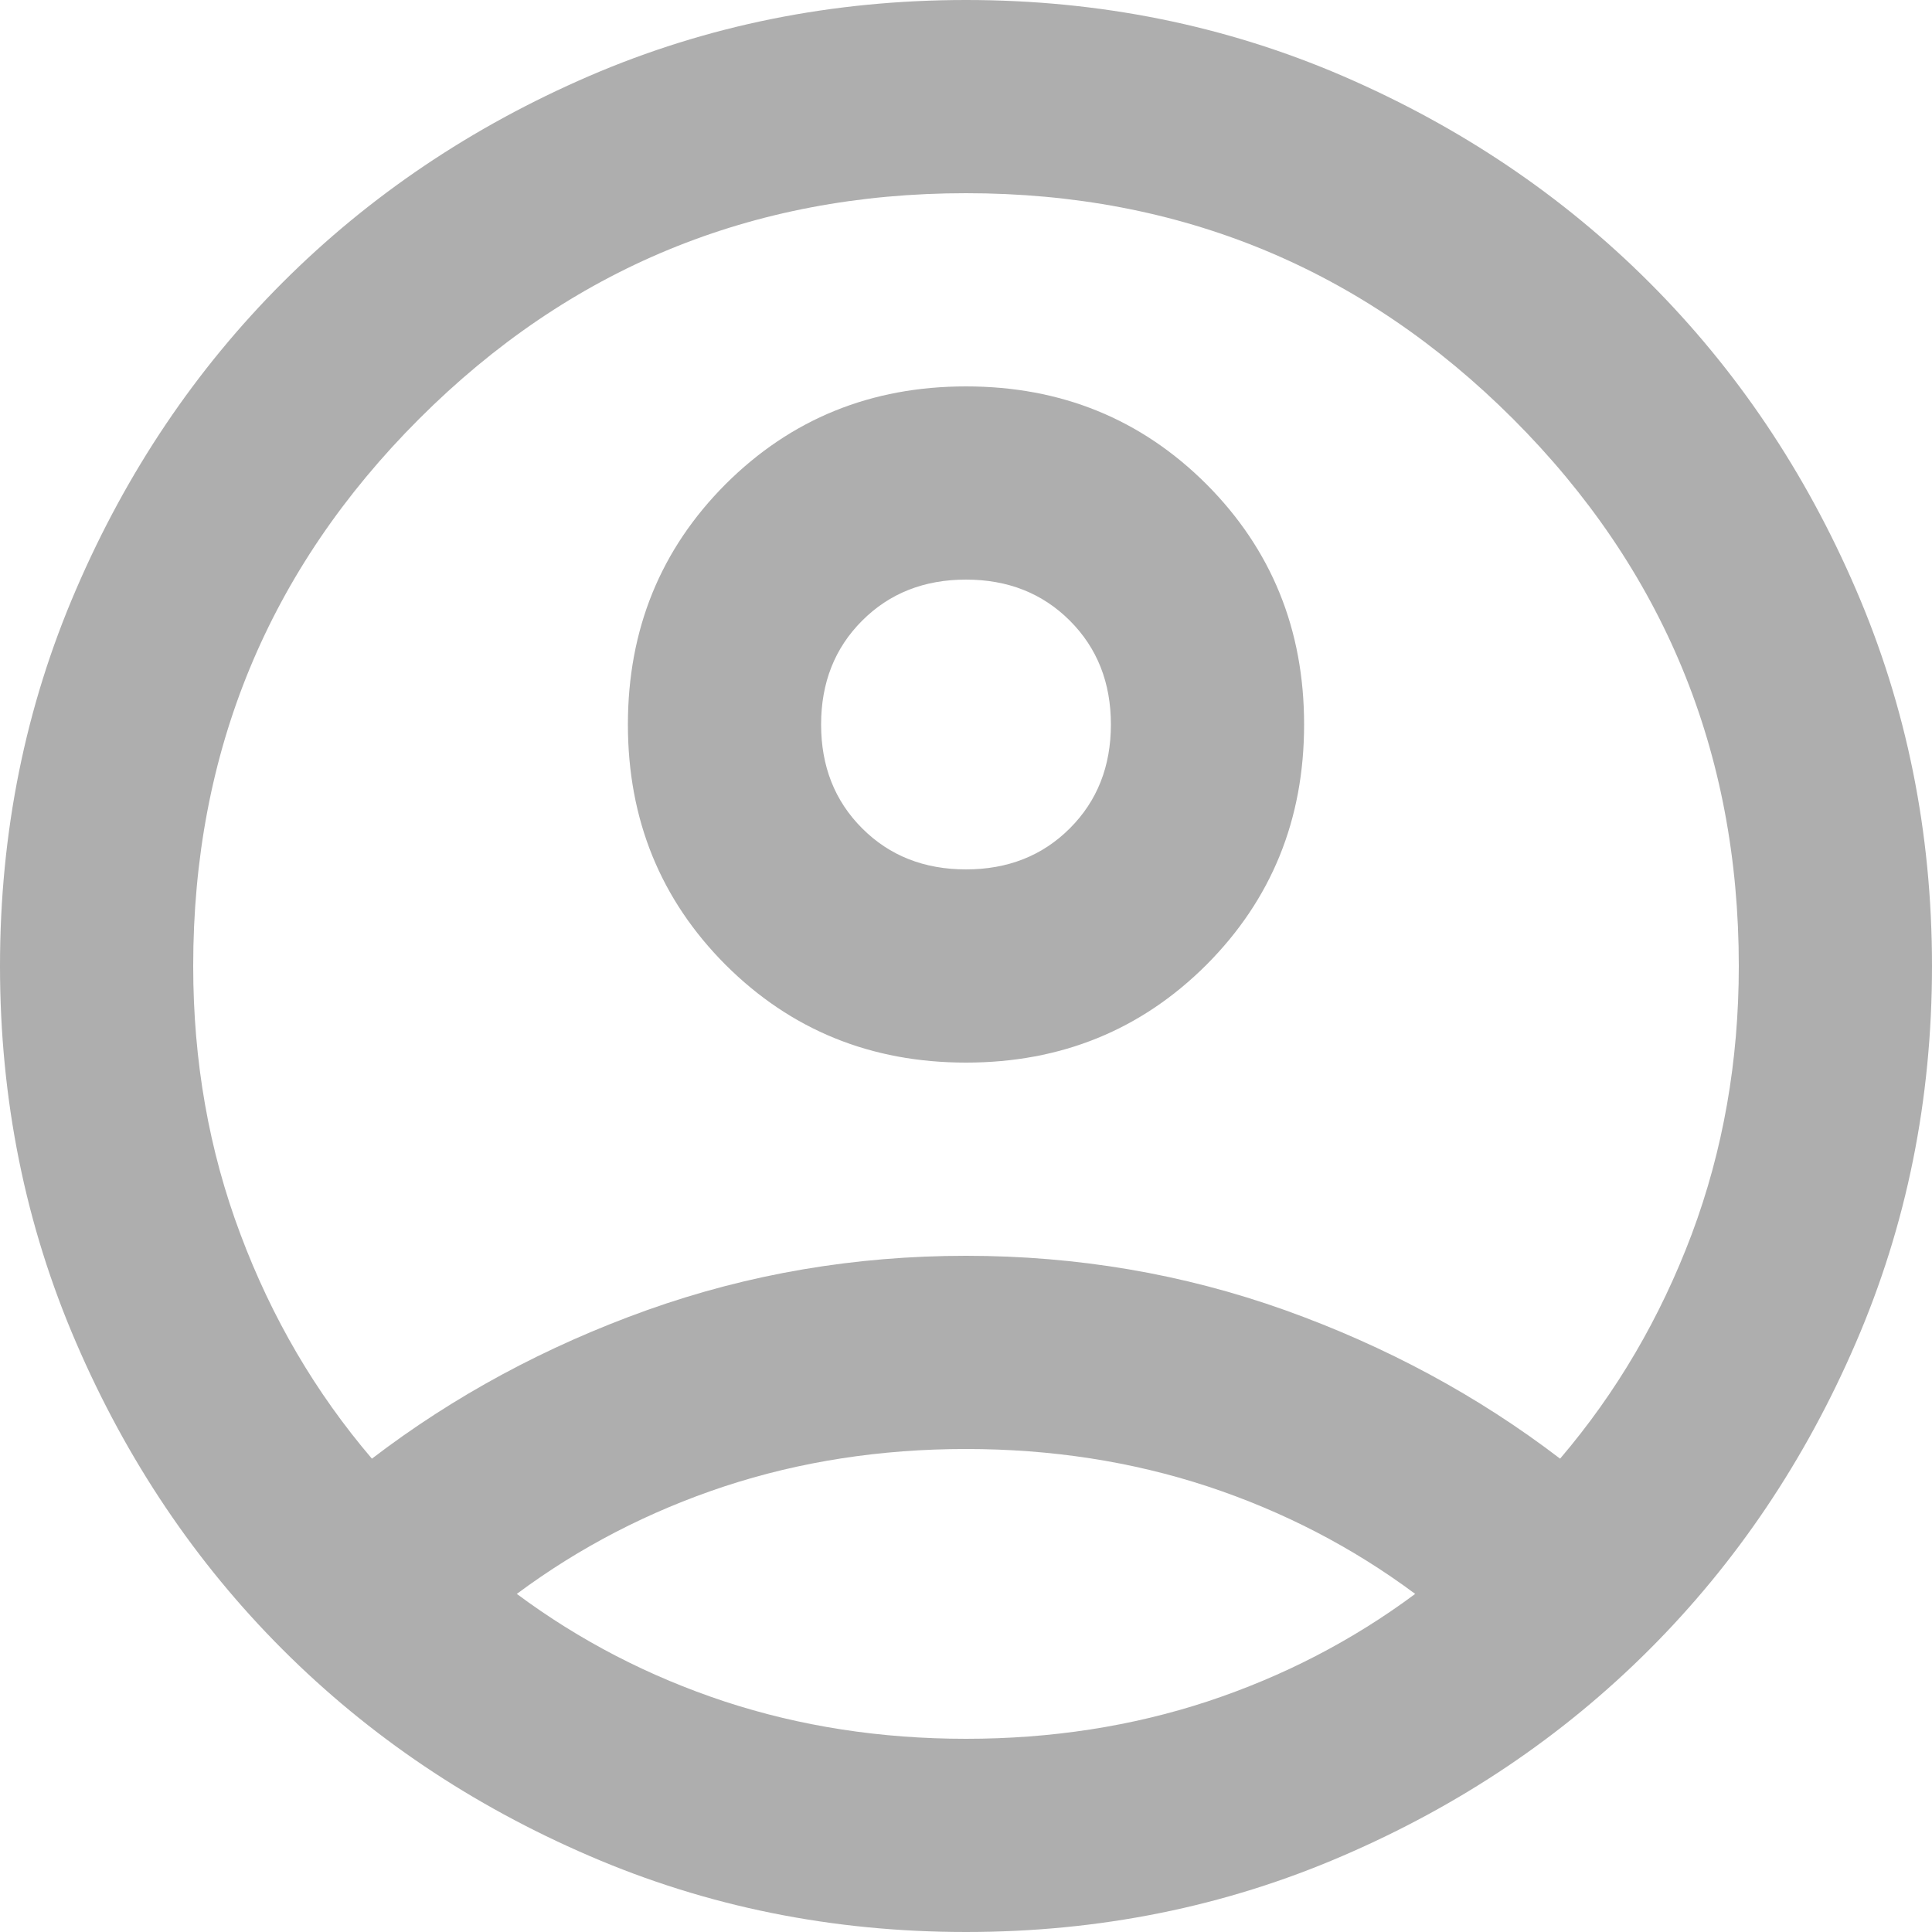
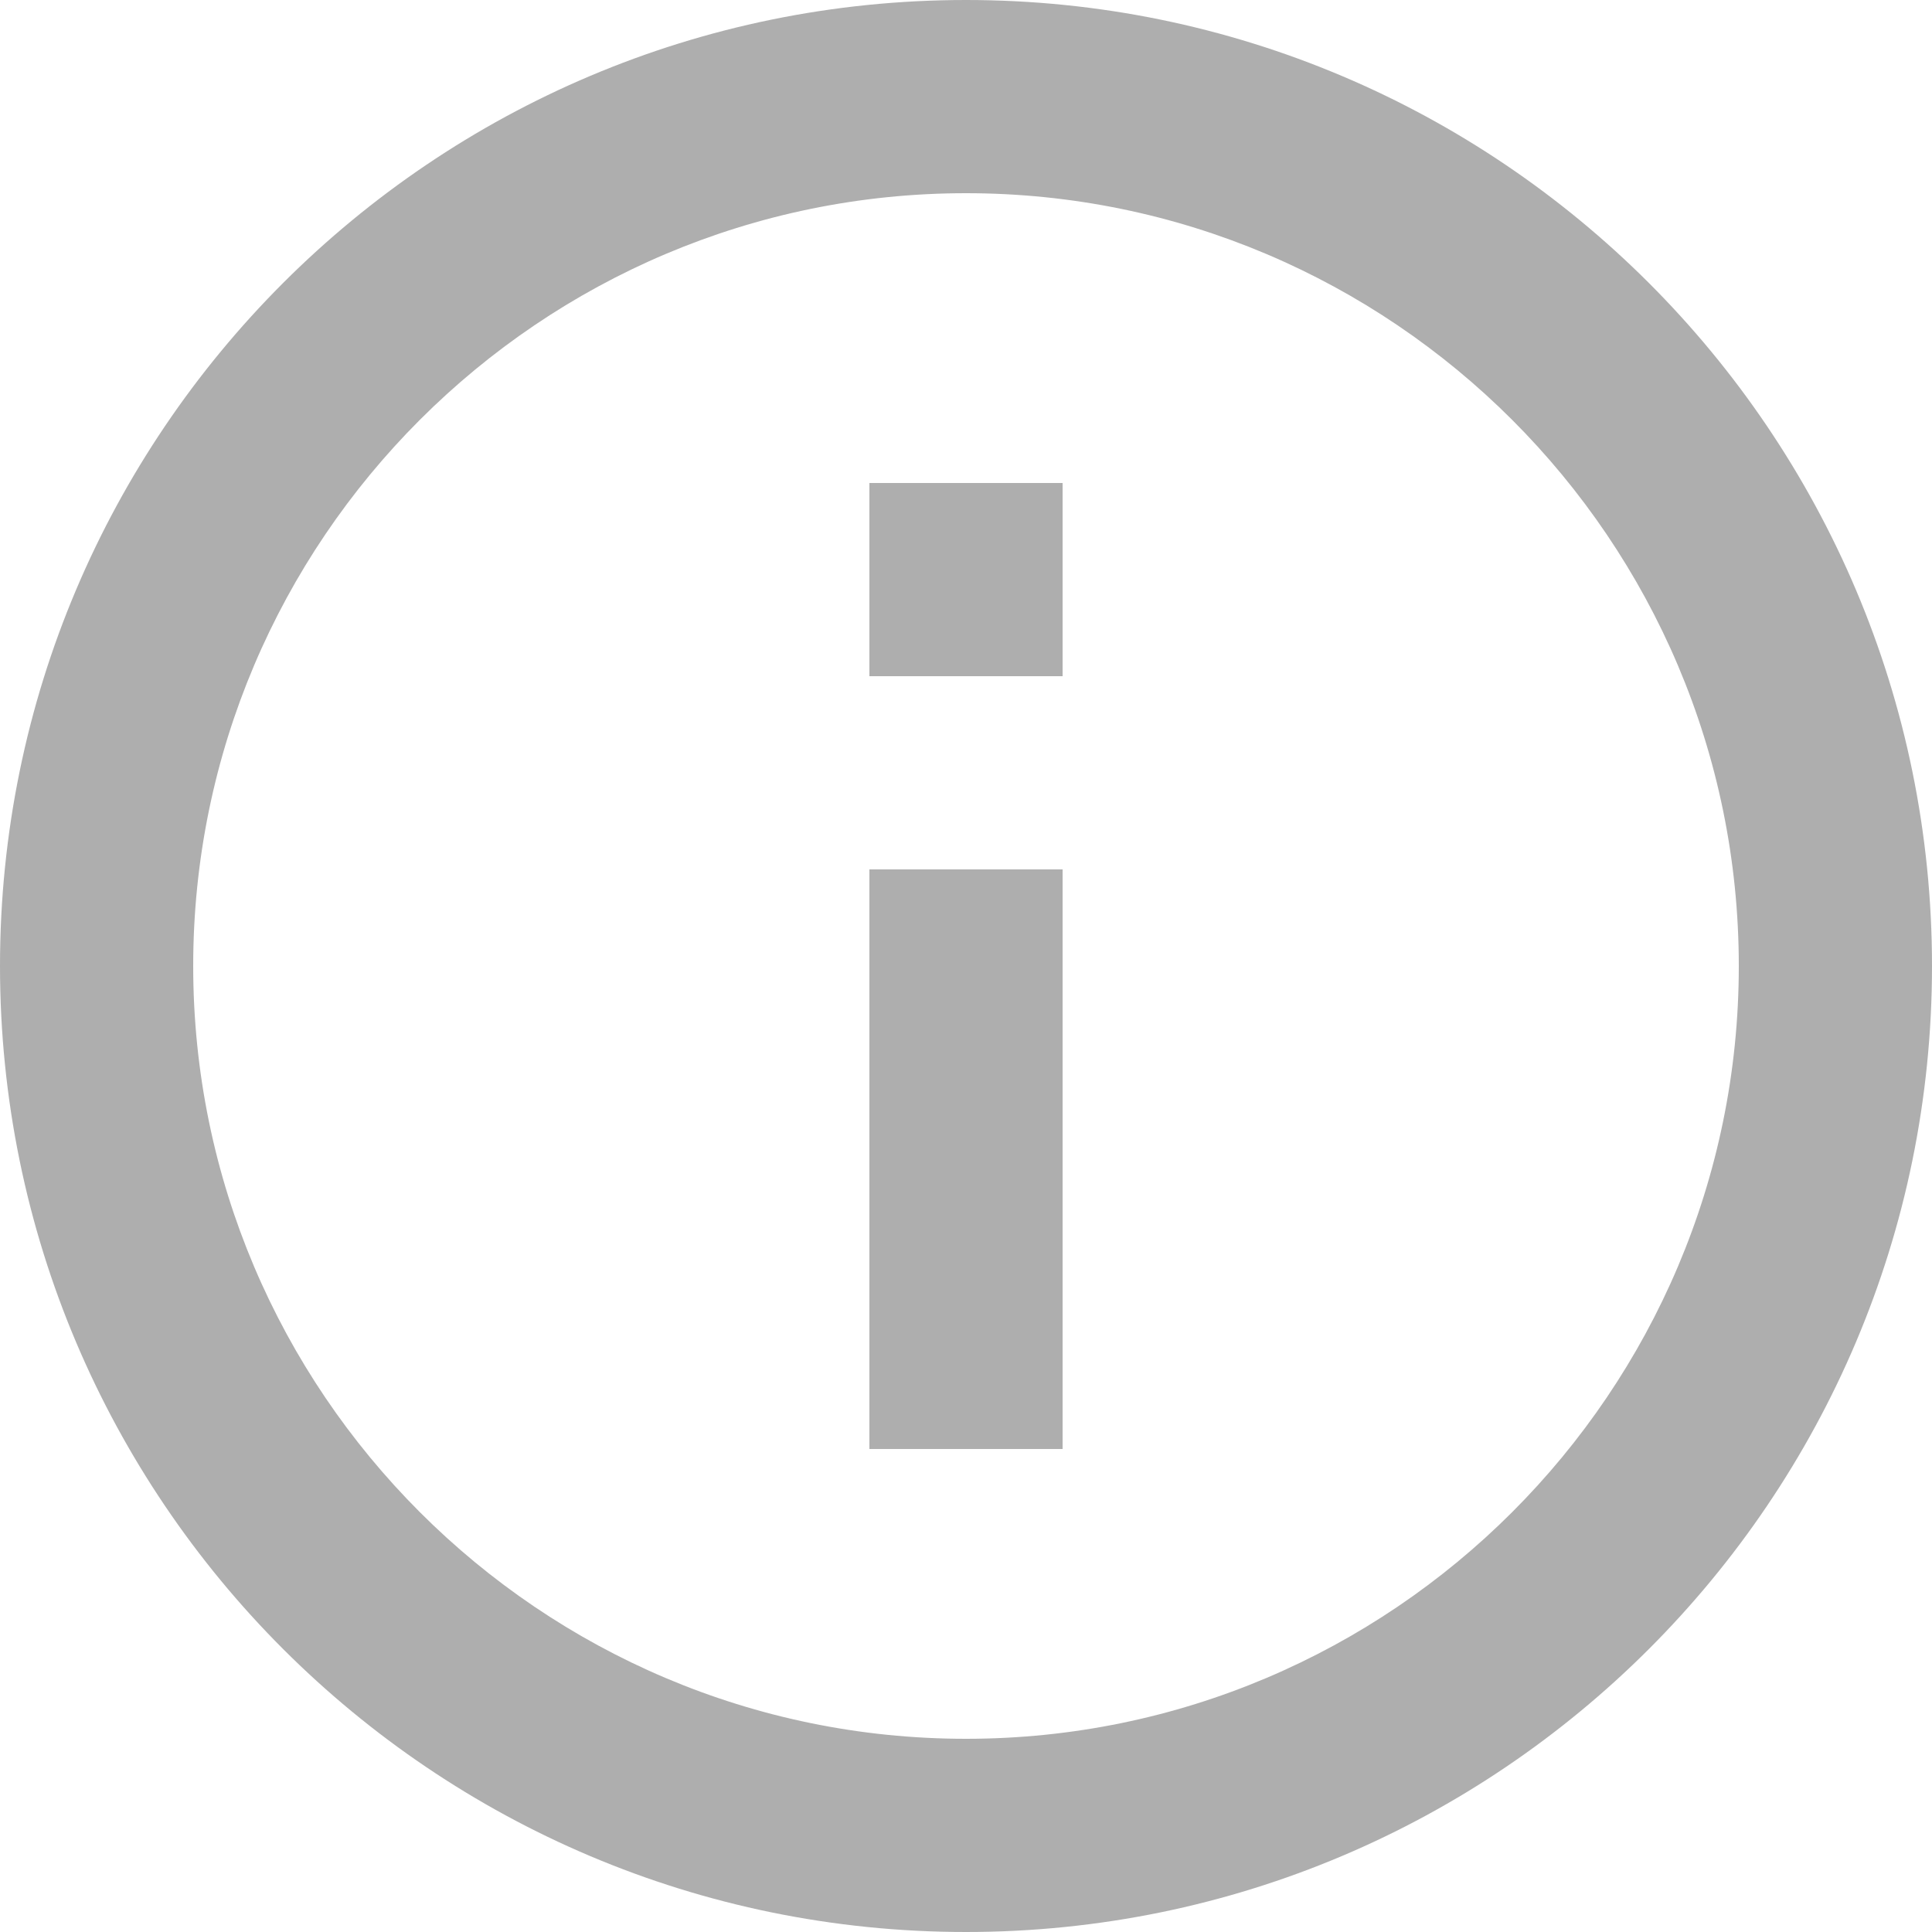
- <svg xmlns="http://www.w3.org/2000/svg" width="24" height="24" viewBox="0 0 24 24" fill="none">
-   <path d="M4.62 18.12C5.64 17.34 6.78 16.725 8.04 16.274C9.3 15.825 10.62 15.6 12 15.6C13.38 15.6 14.7 15.825 15.96 16.274C17.22 16.725 18.36 17.34 19.38 18.12C20.08 17.3 20.625 16.37 21.016 15.33C21.405 14.29 21.6 13.18 21.6 12C21.6 9.34 20.665 7.075 18.796 5.204C16.925 3.335 14.66 2.4 12 2.4C9.34 2.4 7.075 3.335 5.206 5.204C3.335 7.075 2.4 9.34 2.4 12C2.4 13.18 2.595 14.29 2.986 15.33C3.375 16.37 3.92 17.3 4.62 18.12ZM12 13.2C10.82 13.2 9.825 12.795 9.014 11.986C8.205 11.175 7.8 10.18 7.8 9C7.8 7.82 8.205 6.825 9.014 6.014C9.825 5.205 10.82 4.8 12 4.8C13.18 4.8 14.175 5.205 14.986 6.014C15.795 6.825 16.2 7.82 16.2 9C16.2 10.18 15.795 11.175 14.986 11.986C14.175 12.795 13.18 13.2 12 13.2ZM12 24C10.34 24 8.78 23.685 7.32 23.054C5.86 22.425 4.59 21.57 3.51 20.49C2.43 19.41 1.575 18.14 0.946 16.68C0.315 15.22 0 13.66 0 12C0 10.34 0.315 8.78 0.946 7.32C1.575 5.86 2.43 4.59 3.51 3.51C4.59 2.43 5.86 1.575 7.32 0.944C8.78 0.315 10.34 0 12 0C13.66 0 15.22 0.315 16.68 0.944C18.14 1.575 19.41 2.43 20.49 3.51C21.57 4.59 22.425 5.86 23.054 7.32C23.685 8.78 24 10.34 24 12C24 13.66 23.685 15.22 23.054 16.68C22.425 18.14 21.57 19.41 20.49 20.49C19.41 21.57 18.14 22.425 16.68 23.054C15.22 23.685 13.66 24 12 24ZM12 21.6C13.06 21.6 14.06 21.445 15 21.136C15.94 20.825 16.8 20.38 17.58 19.8C16.8 19.22 15.94 18.775 15 18.464C14.06 18.155 13.06 18 12 18C10.94 18 9.94 18.155 9 18.464C8.06 18.775 7.2 19.22 6.42 19.8C7.2 20.38 8.06 20.825 9 21.136C9.94 21.445 10.94 21.6 12 21.6ZM12 10.8C12.52 10.8 12.95 10.63 13.29 10.29C13.63 9.95 13.8 9.52 13.8 9C13.8 8.48 13.63 8.05 13.29 7.71C12.95 7.37 12.52 7.2 12 7.2C11.48 7.2 11.05 7.37 10.71 7.71C10.37 8.05 10.2 8.48 10.2 9C10.2 9.52 10.37 9.95 10.71 10.29C11.05 10.63 11.48 10.8 12 10.8Z" fill="#AEAEAE" />
+ <svg xmlns="http://www.w3.org/2000/svg" width="28" height="28" viewBox="0 0 28 28" fill="none">
+   <path d="M12.6 7H15.4V9.8H12.6V7ZM12.6 12.6H15.4V21H12.6V12.6ZM14 0C6.272 0 0 6.272 0 14C0 21.728 6.272 28 14 28C21.728 28 28 21.728 28 14C28 6.272 21.728 0 14 0ZM14 25.2C7.826 25.2 2.8 20.174 2.8 14C2.8 7.826 7.826 2.8 14 2.8C20.174 2.8 25.2 7.826 25.2 14C25.2 20.174 20.174 25.2 14 25.2Z" fill="#AEAEAE" />
</svg>
